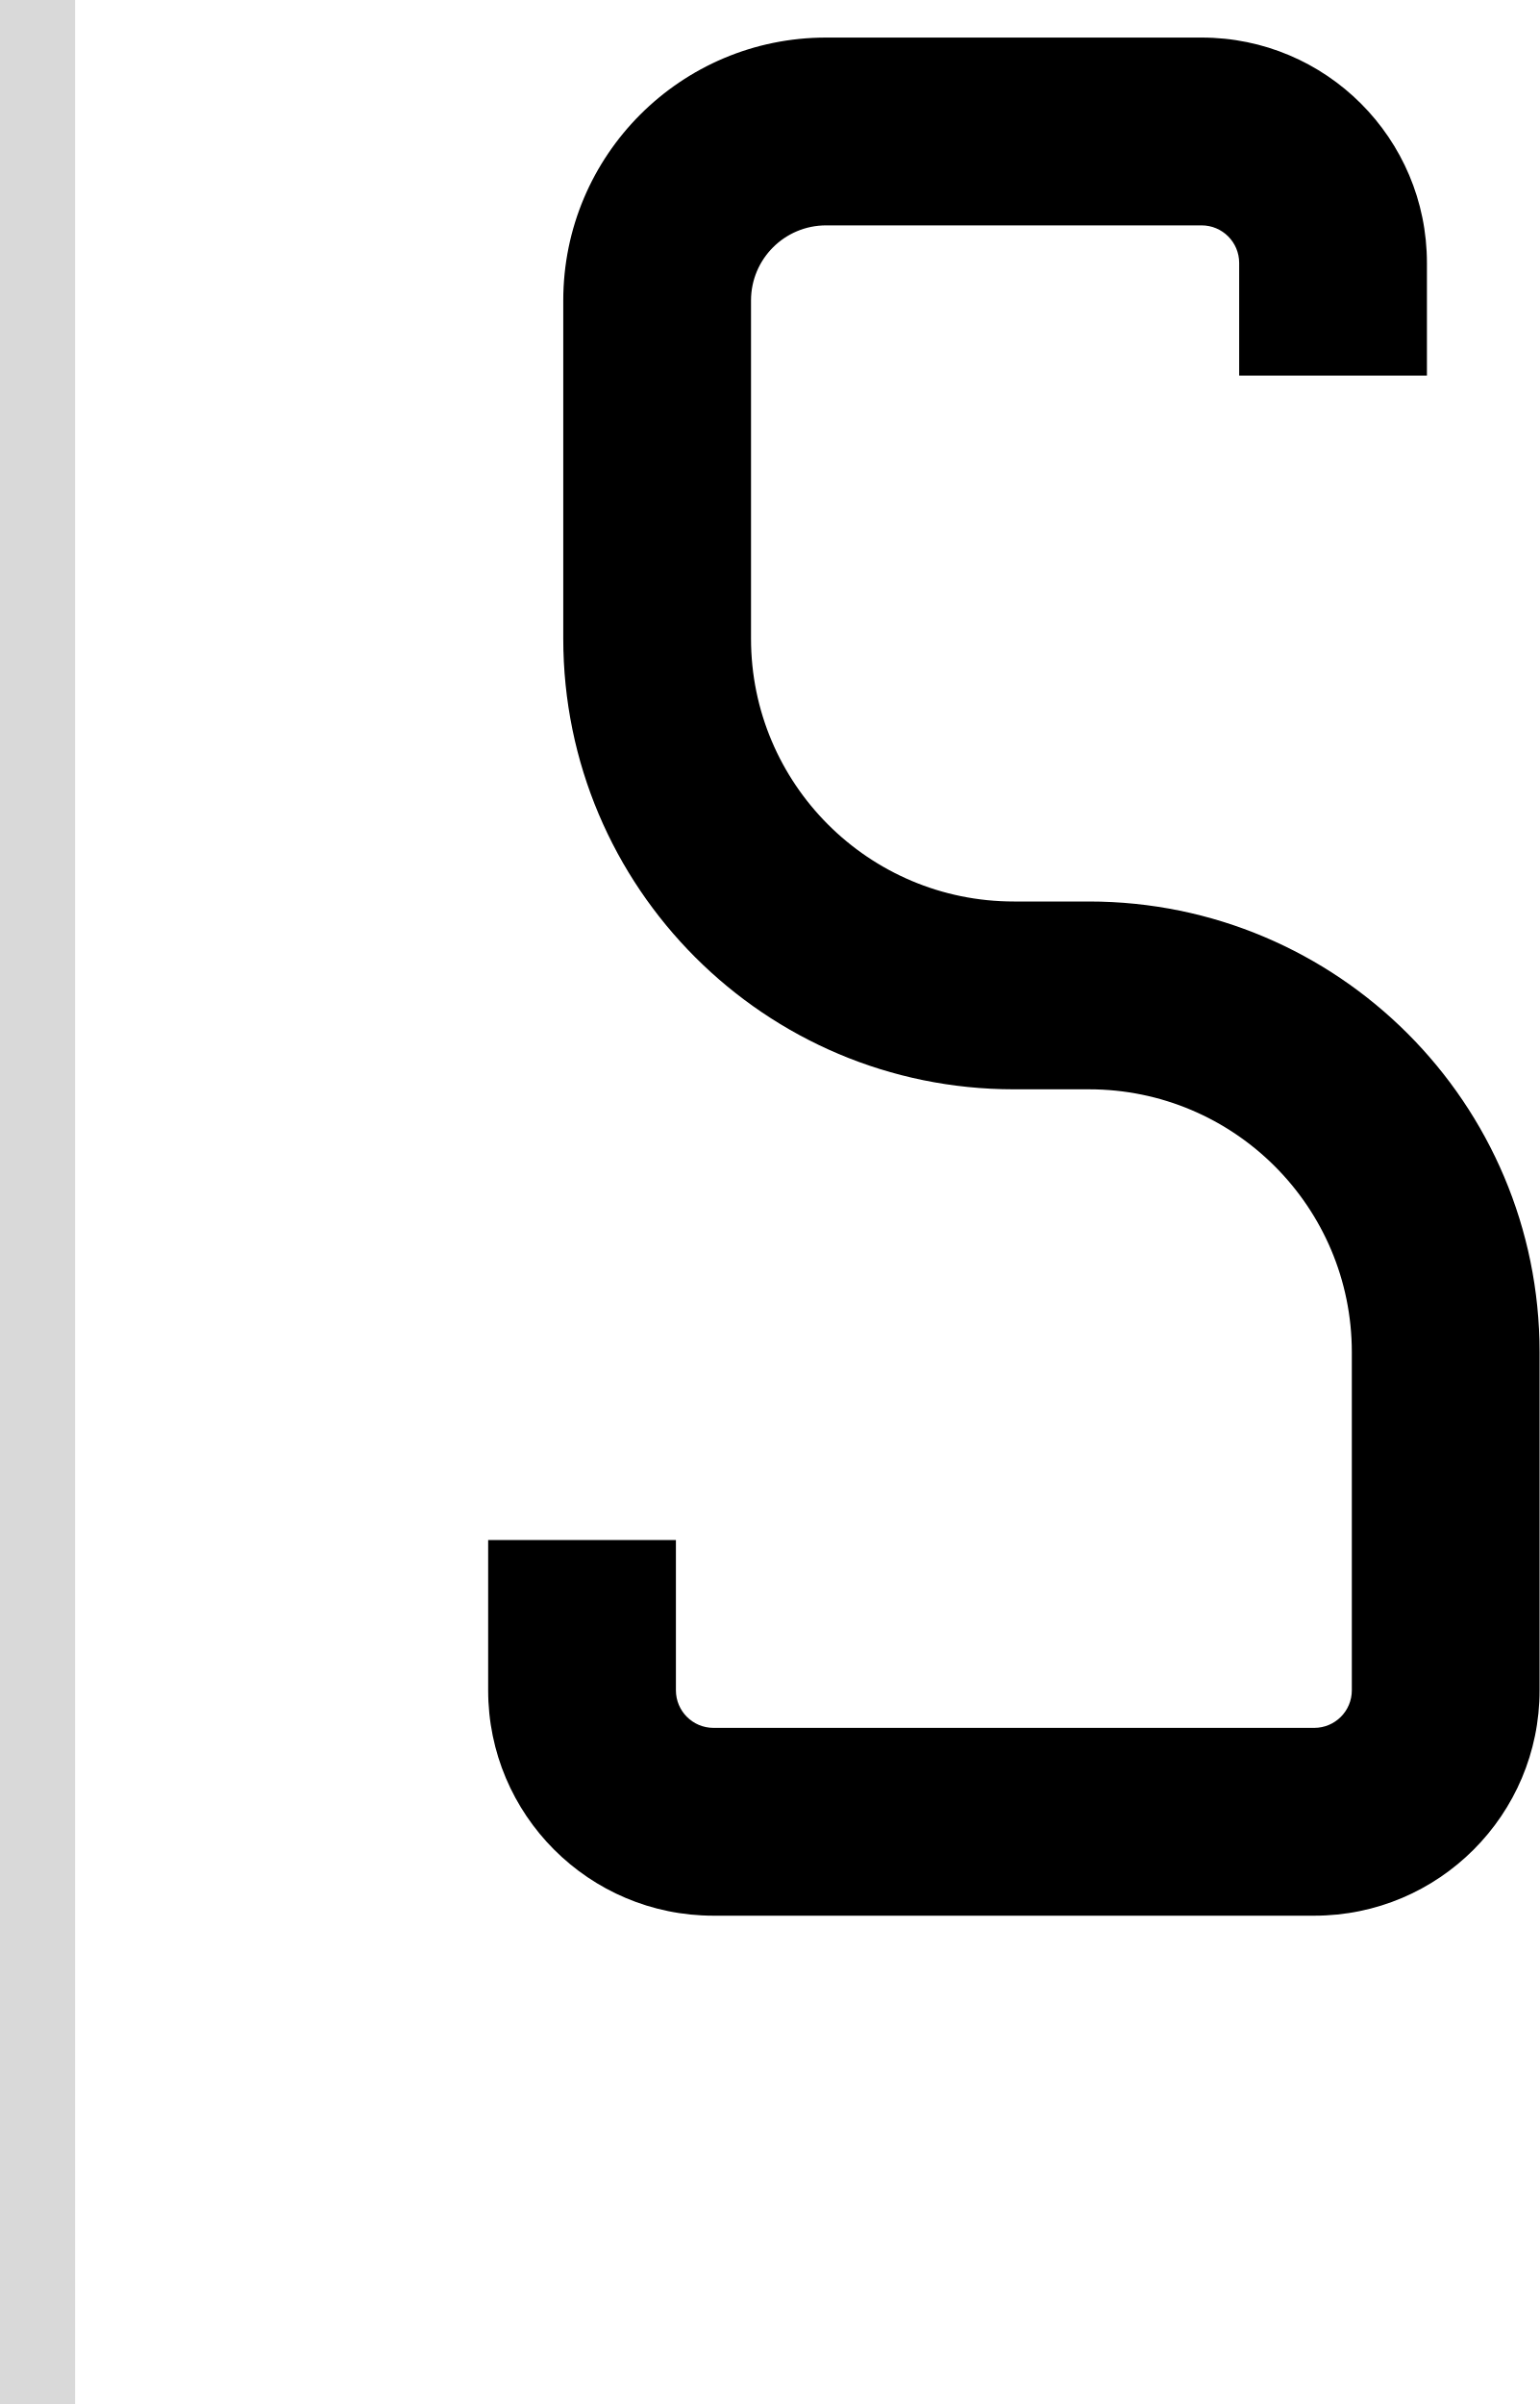
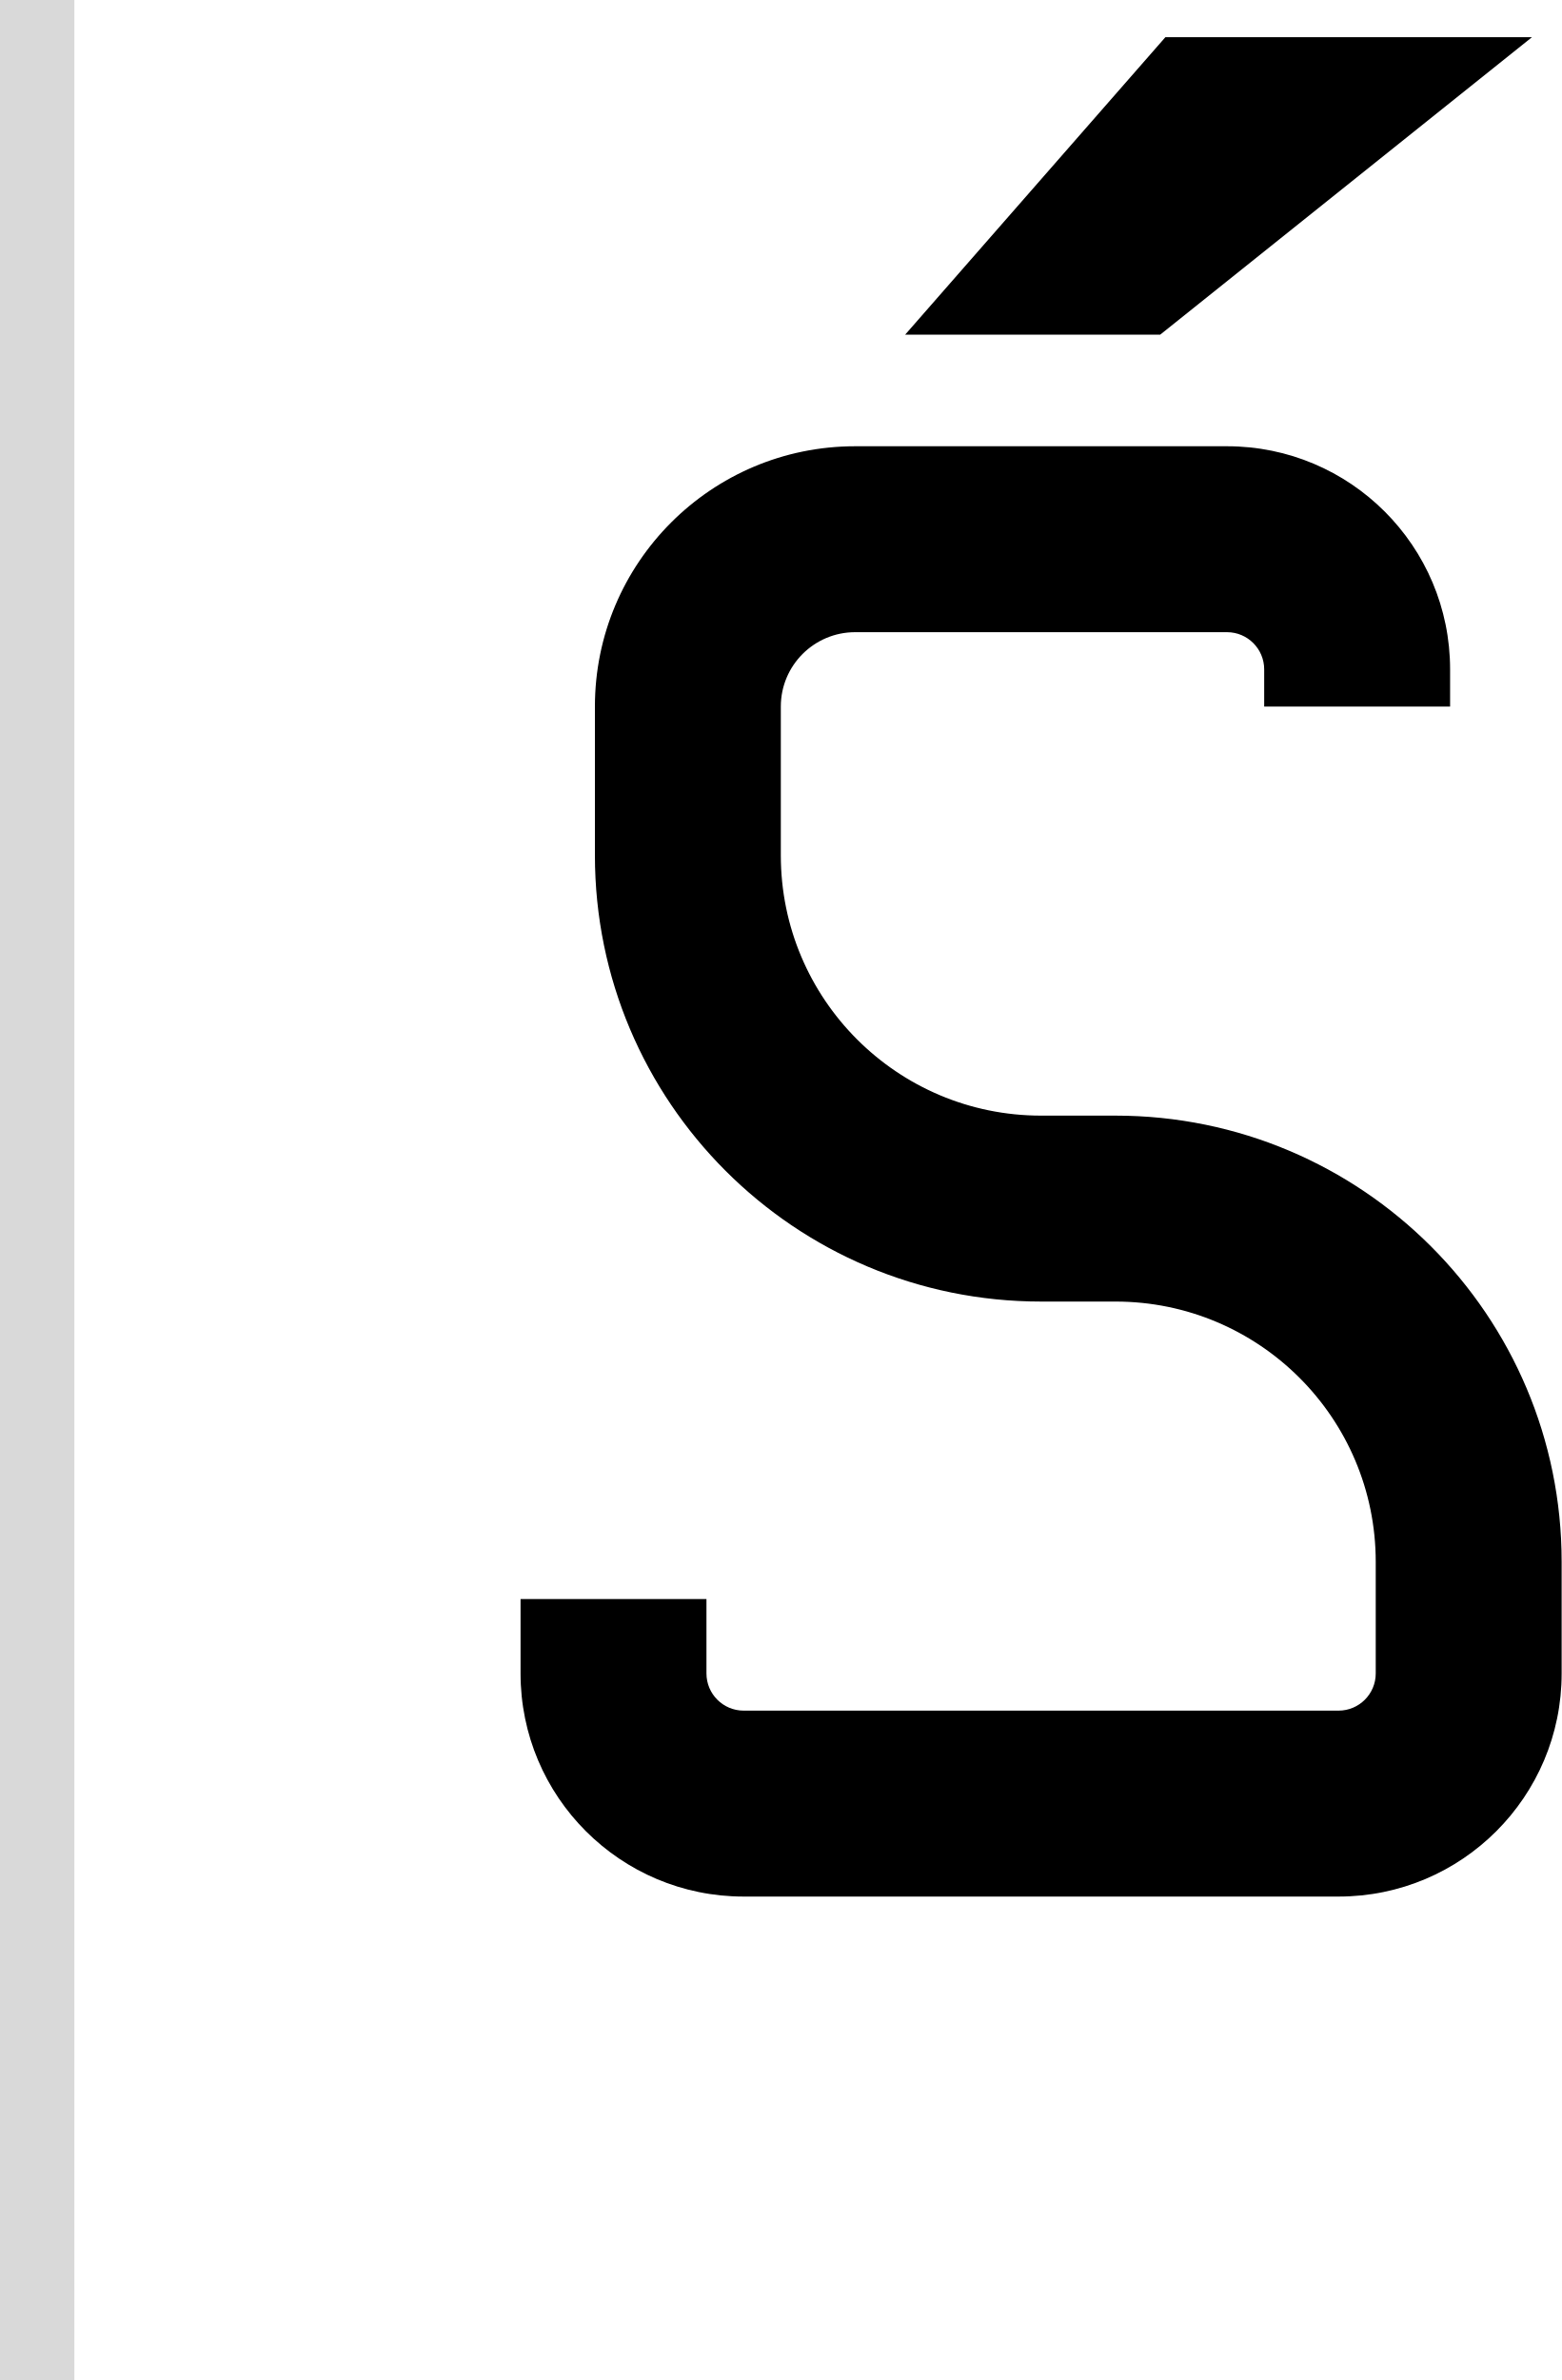
- <svg xmlns="http://www.w3.org/2000/svg" width="41" height="64" viewBox="0 0 41 64" fill="none">
-   <path d="M22 1C18.134 1 15 4.134 15 8V17C15 23.627 20.373 29 27 29H29C32.866 29 36 32.134 36 36V45C36 45.552 35.552 46 35 46H19C18.448 46 18 45.552 18 45V41H13V45C13 48.314 15.686 51 19 51H35C38.314 51 41 48.314 41 45V36C41 29.373 35.627 24 29 24H27C23.134 24 20 20.866 20 17V8C20 6.895 20.895 6 22 6H32C32.552 6 33 6.448 33 7V10H38V7C38 3.686 35.314 1 32 1H22Z" fill="black" />
+ <svg xmlns="http://www.w3.org/2000/svg" width="42" height="64" viewBox="0 0 42 64" fill="none">
+   <path d="M24.343 9L31.343 1H41.202L31.202 9H24.343Z" fill="black" />
+   <path d="M16 19C16 15.134 19.134 12 23 12H33C36.314 12 39 14.686 39 18V19H34V18C34 17.448 33.552 17 33 17H23C21.895 17 21 17.895 21 19V23C21 26.866 24.134 30 28 30H30C36.627 30 42 35.373 42 42V45C42 48.314 39.314 51 36 51H20C16.686 51 14 48.314 14 45V43H19V45C19 45.552 19.448 46 20 46H36C36.552 46 37 45.552 37 45V42C37 38.134 33.866 35 30 35H28C21.373 35 16 29.627 16 23V19Z" fill="black" />
  <rect width="2" height="64" fill="#D9D9D9" />
</svg>
